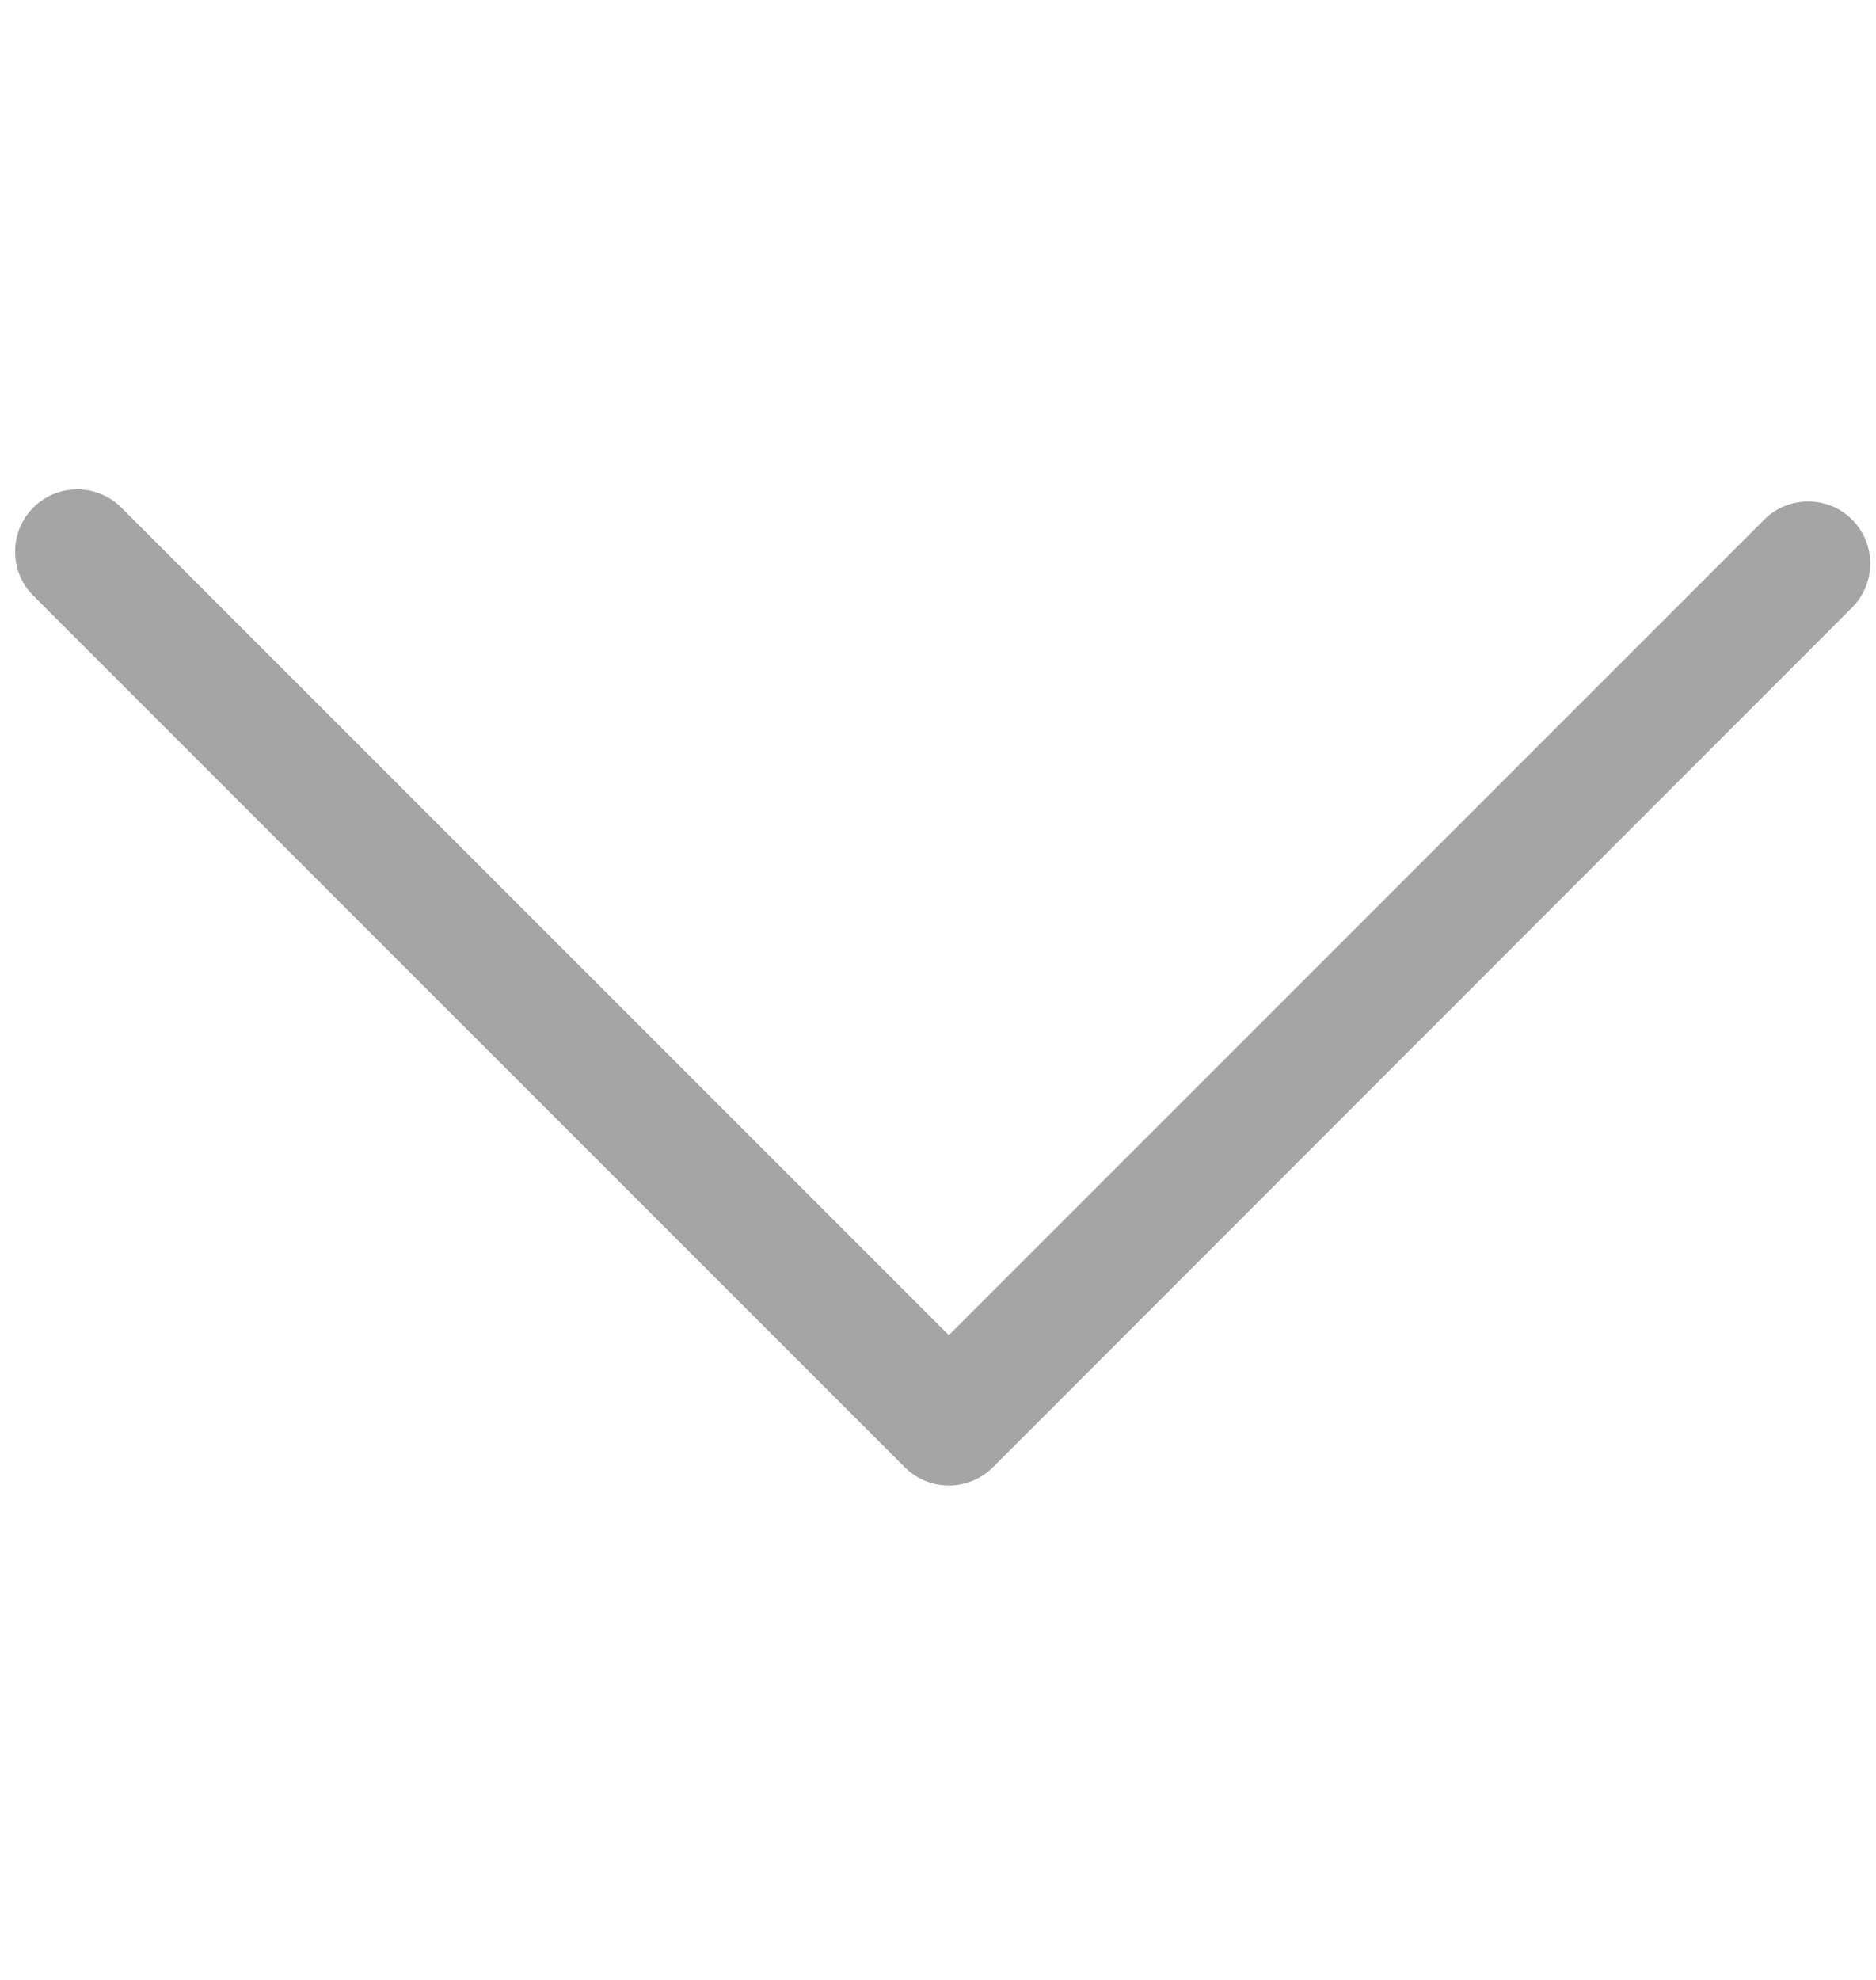
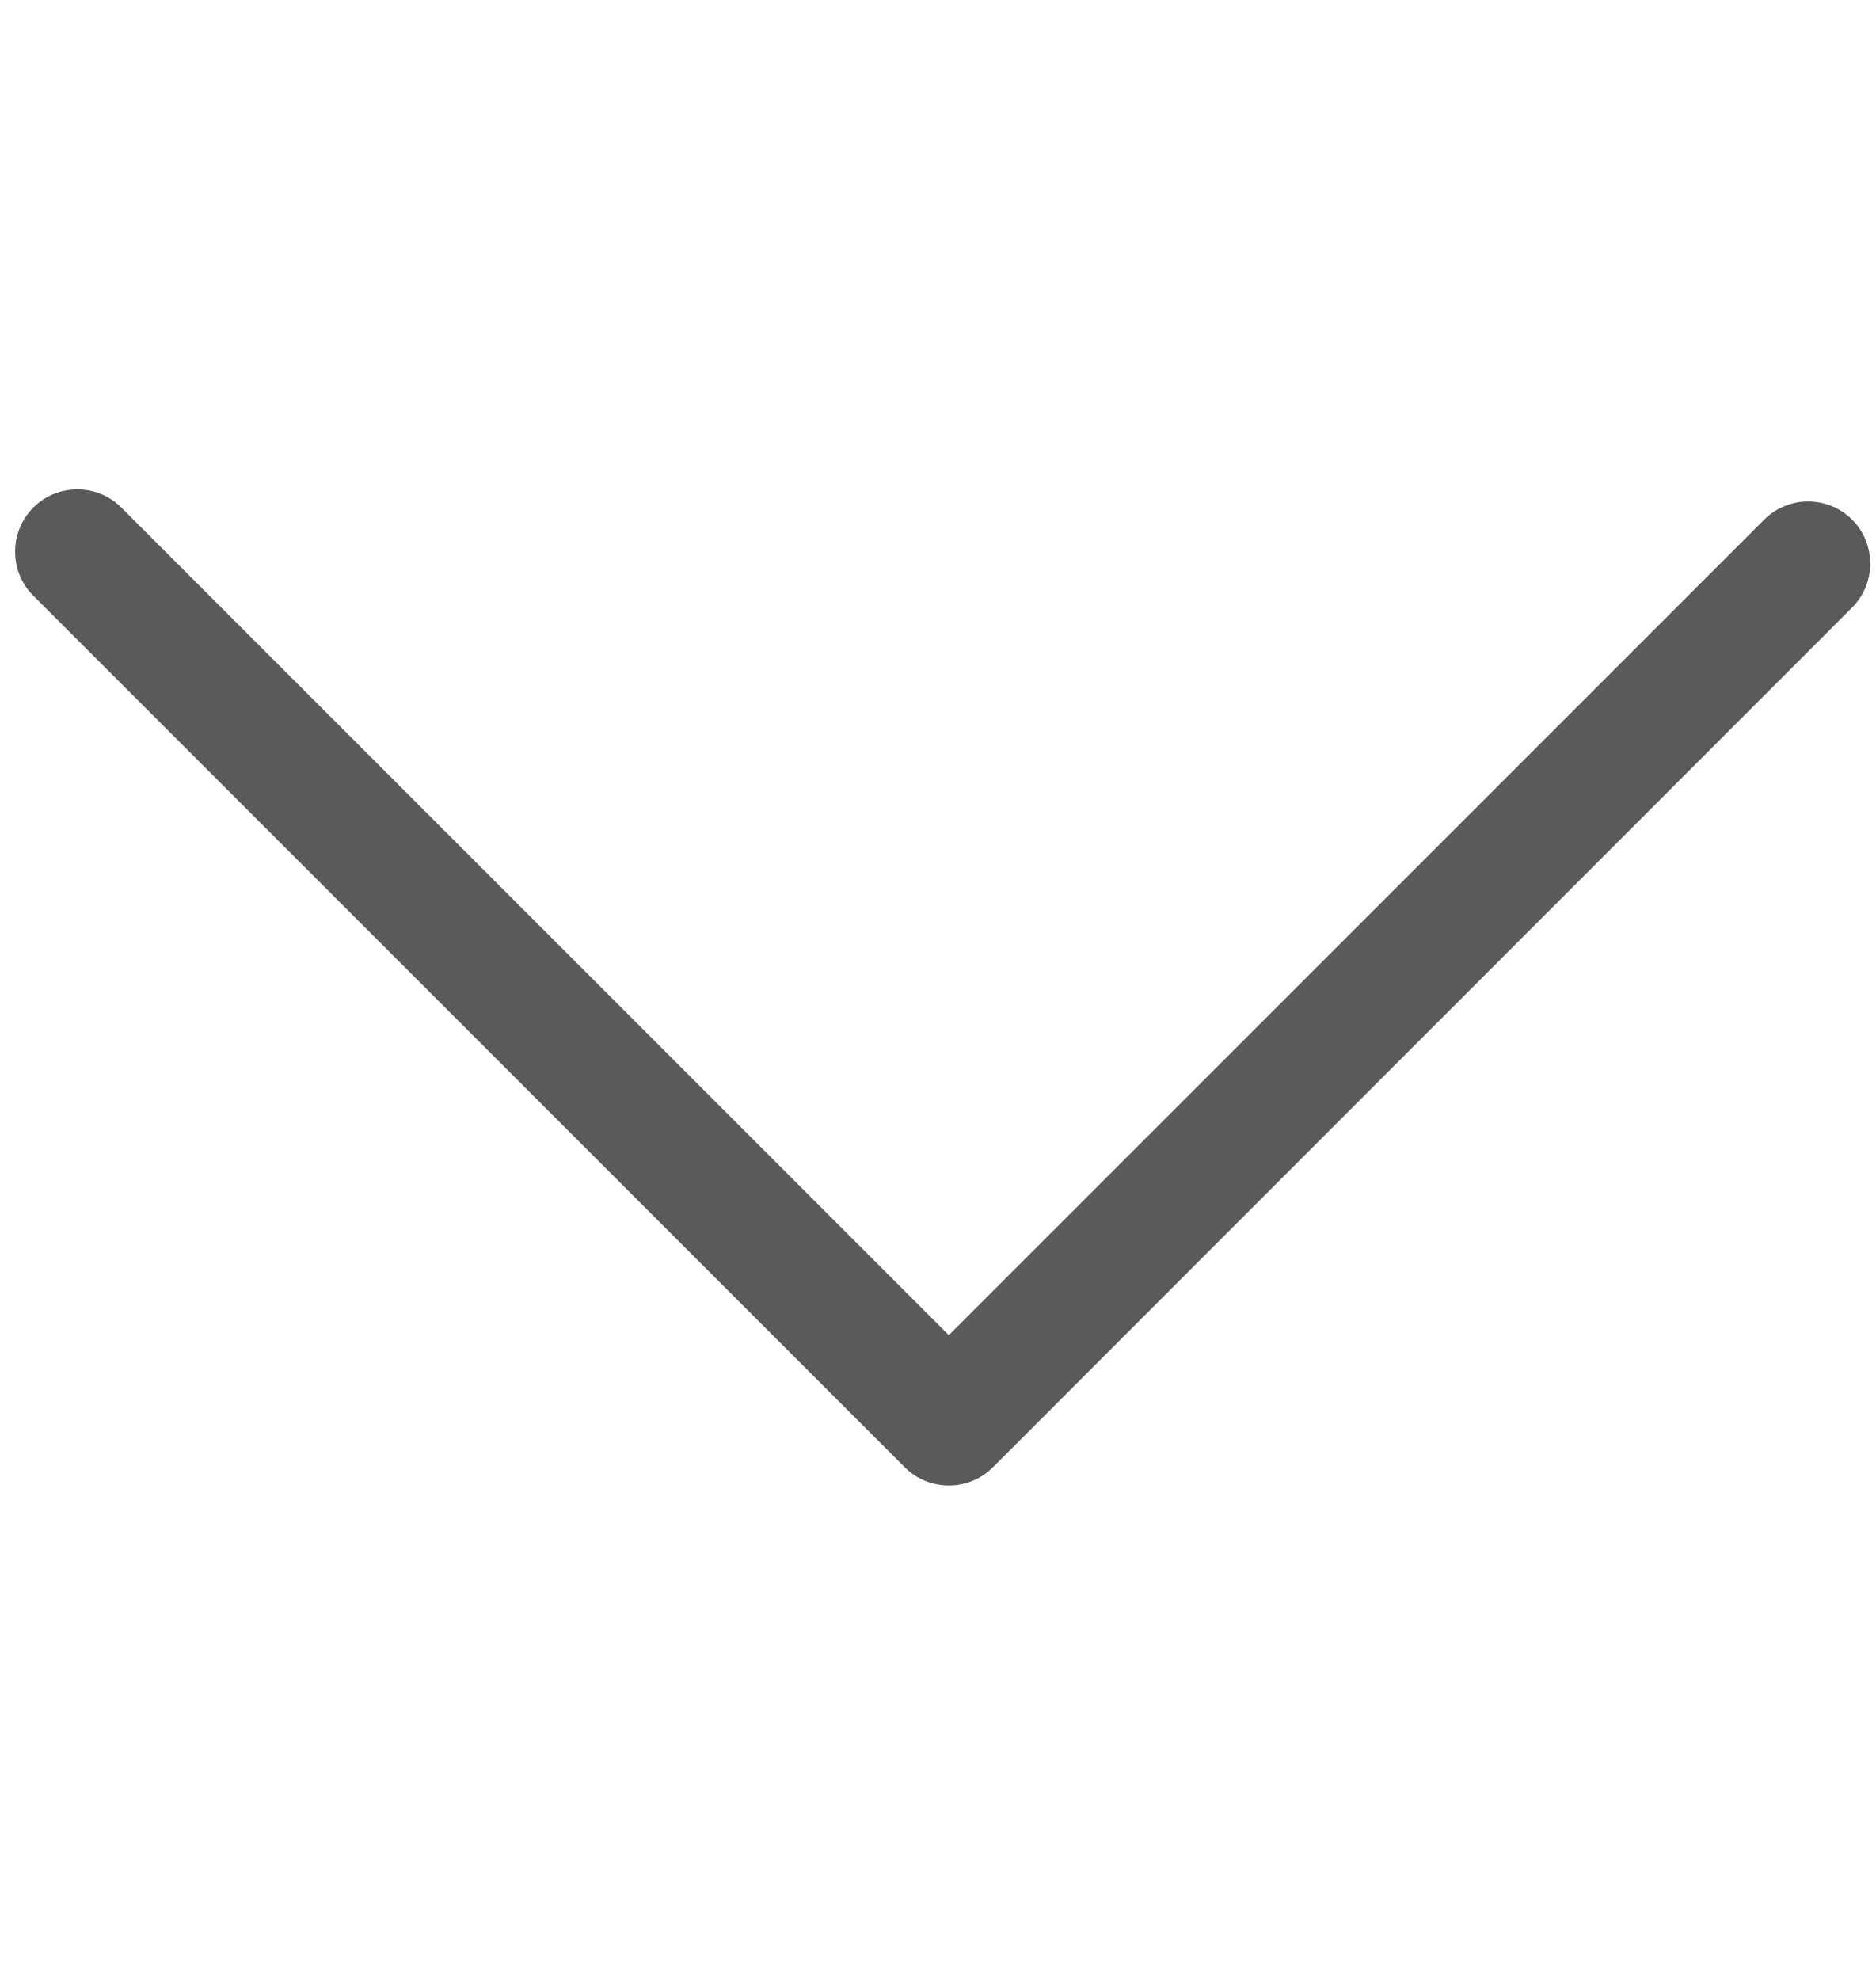
<svg xmlns="http://www.w3.org/2000/svg" width="18" height="19" viewBox="0 0 18 19" fill="none">
  <g id="icons_arrow-up">
-     <path id="Vector" d="M0.145 5.292C0.145 5.141 0.204 4.986 0.32 4.87C0.552 4.638 0.932 4.638 1.164 4.87L9.106 12.812L16.932 4.986C17.164 4.754 17.543 4.754 17.775 4.986C18.007 5.218 18.007 5.598 17.775 5.83L9.528 14.081C9.296 14.313 8.916 14.313 8.684 14.081L0.32 5.717C0.201 5.598 0.145 5.447 0.145 5.292Z" fill="#A5A5A5" />
+     <path id="Vector" d="M0.145 5.292C0.145 5.141 0.204 4.986 0.32 4.87C0.552 4.638 0.932 4.638 1.164 4.87L9.106 12.812L16.932 4.986C17.164 4.754 17.543 4.754 17.775 4.986C18.007 5.218 18.007 5.598 17.775 5.83L9.528 14.081C9.296 14.313 8.916 14.313 8.684 14.081L0.32 5.717C0.201 5.598 0.145 5.447 0.145 5.292Z" fill="#5A5A5A" />
  </g>
</svg>
